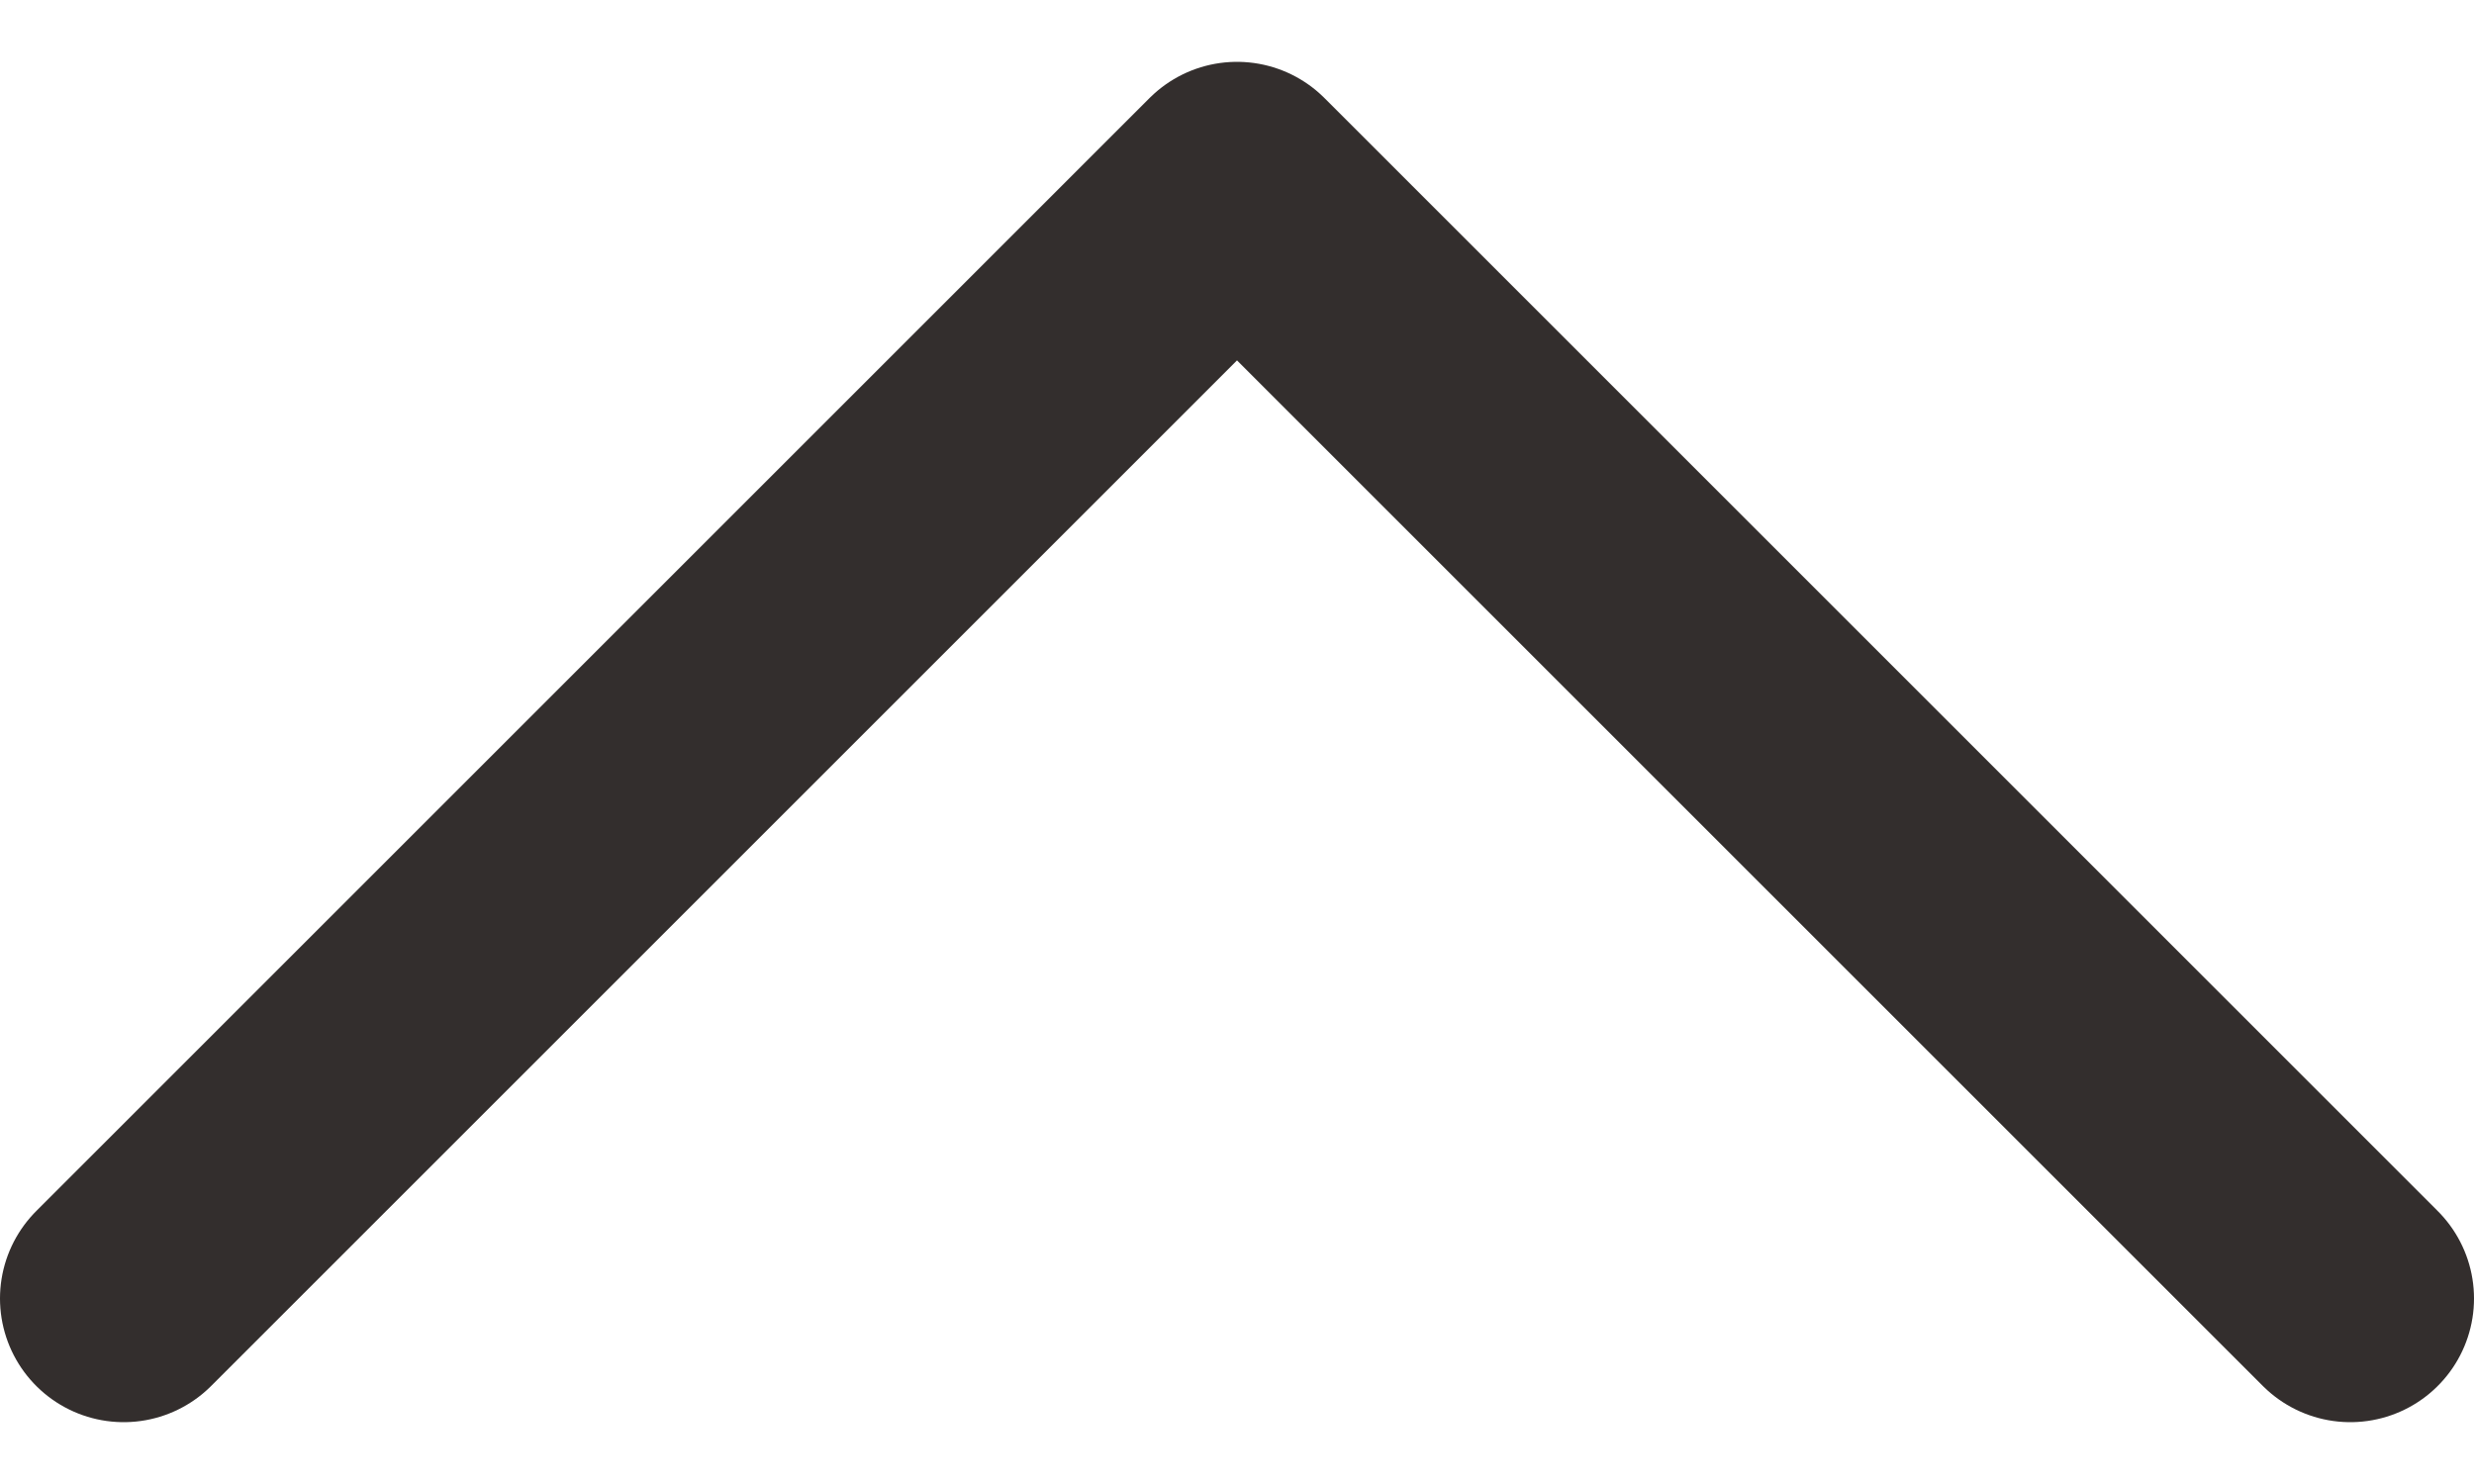
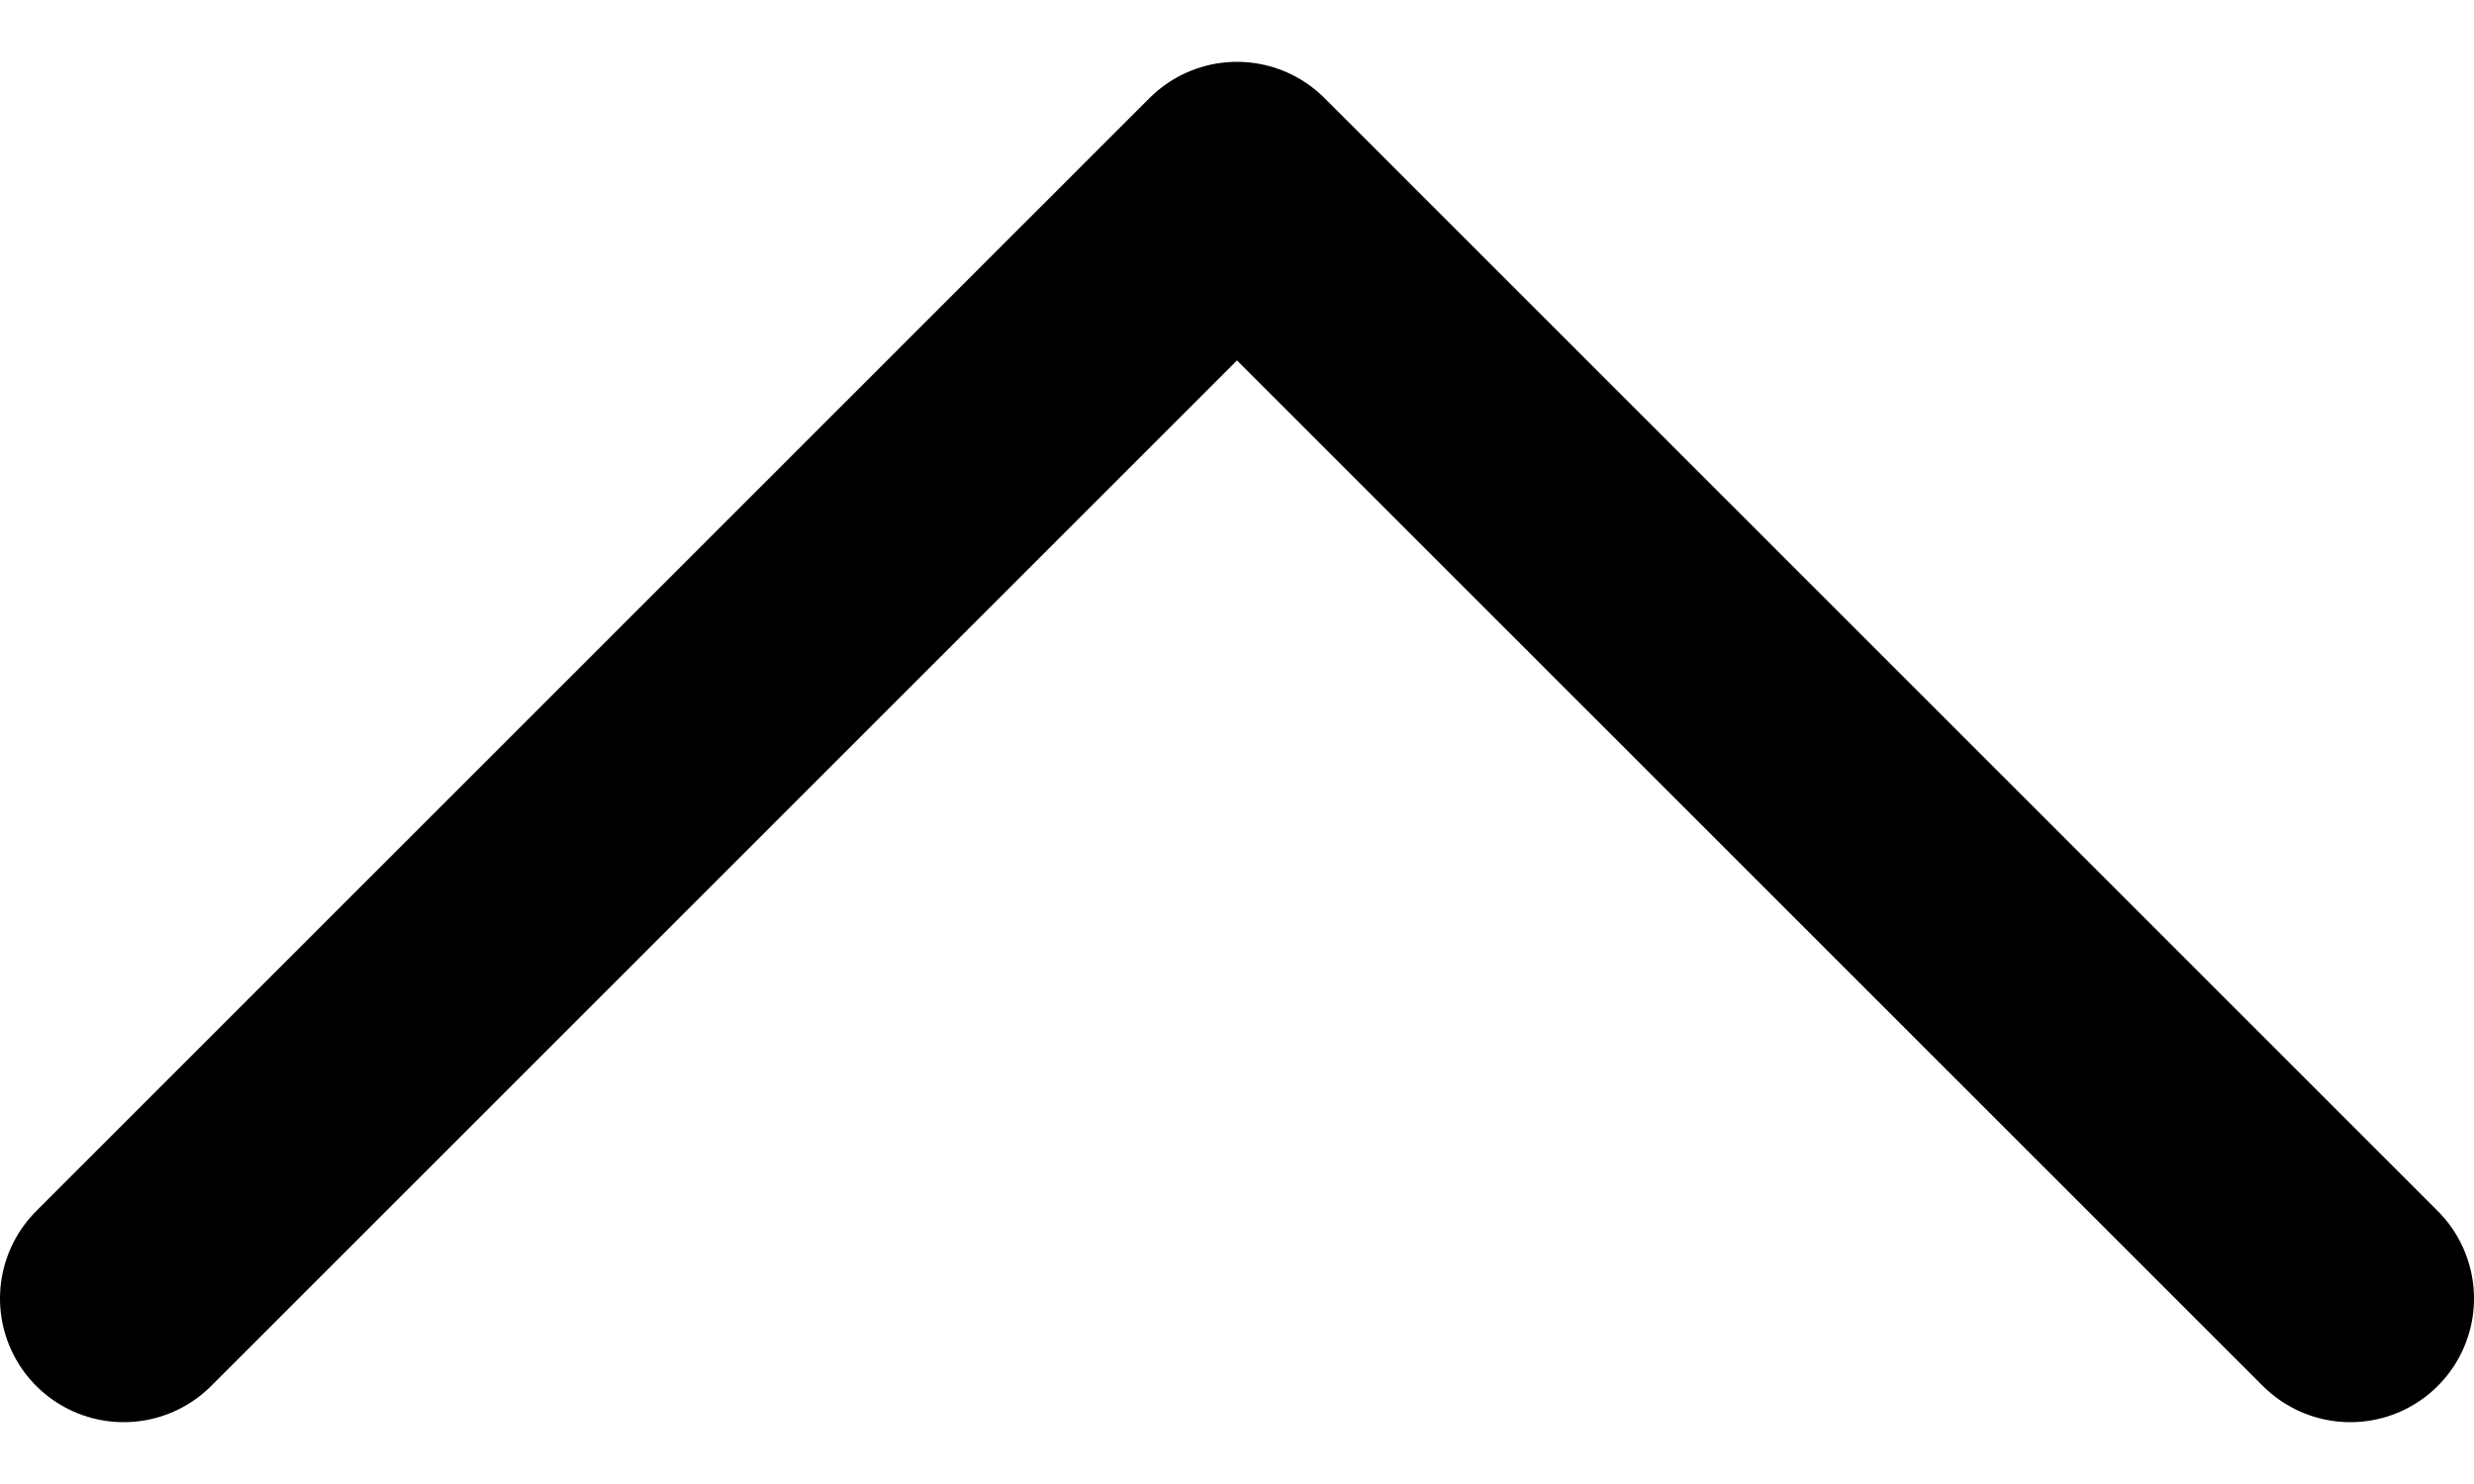
<svg xmlns="http://www.w3.org/2000/svg" width="20" height="12" viewBox="0 0 20 12" fill="none">
-   <path d="M19 10.5L10 1.5L1 10.5" stroke="#332E2D" stroke-width="2" stroke-linecap="round" stroke-linejoin="round" />
+   <path d="M19 10.5L10 1.5L1 10.5" stroke="currentColor" stroke-width="2" stroke-linecap="round" stroke-linejoin="round" />
</svg>
